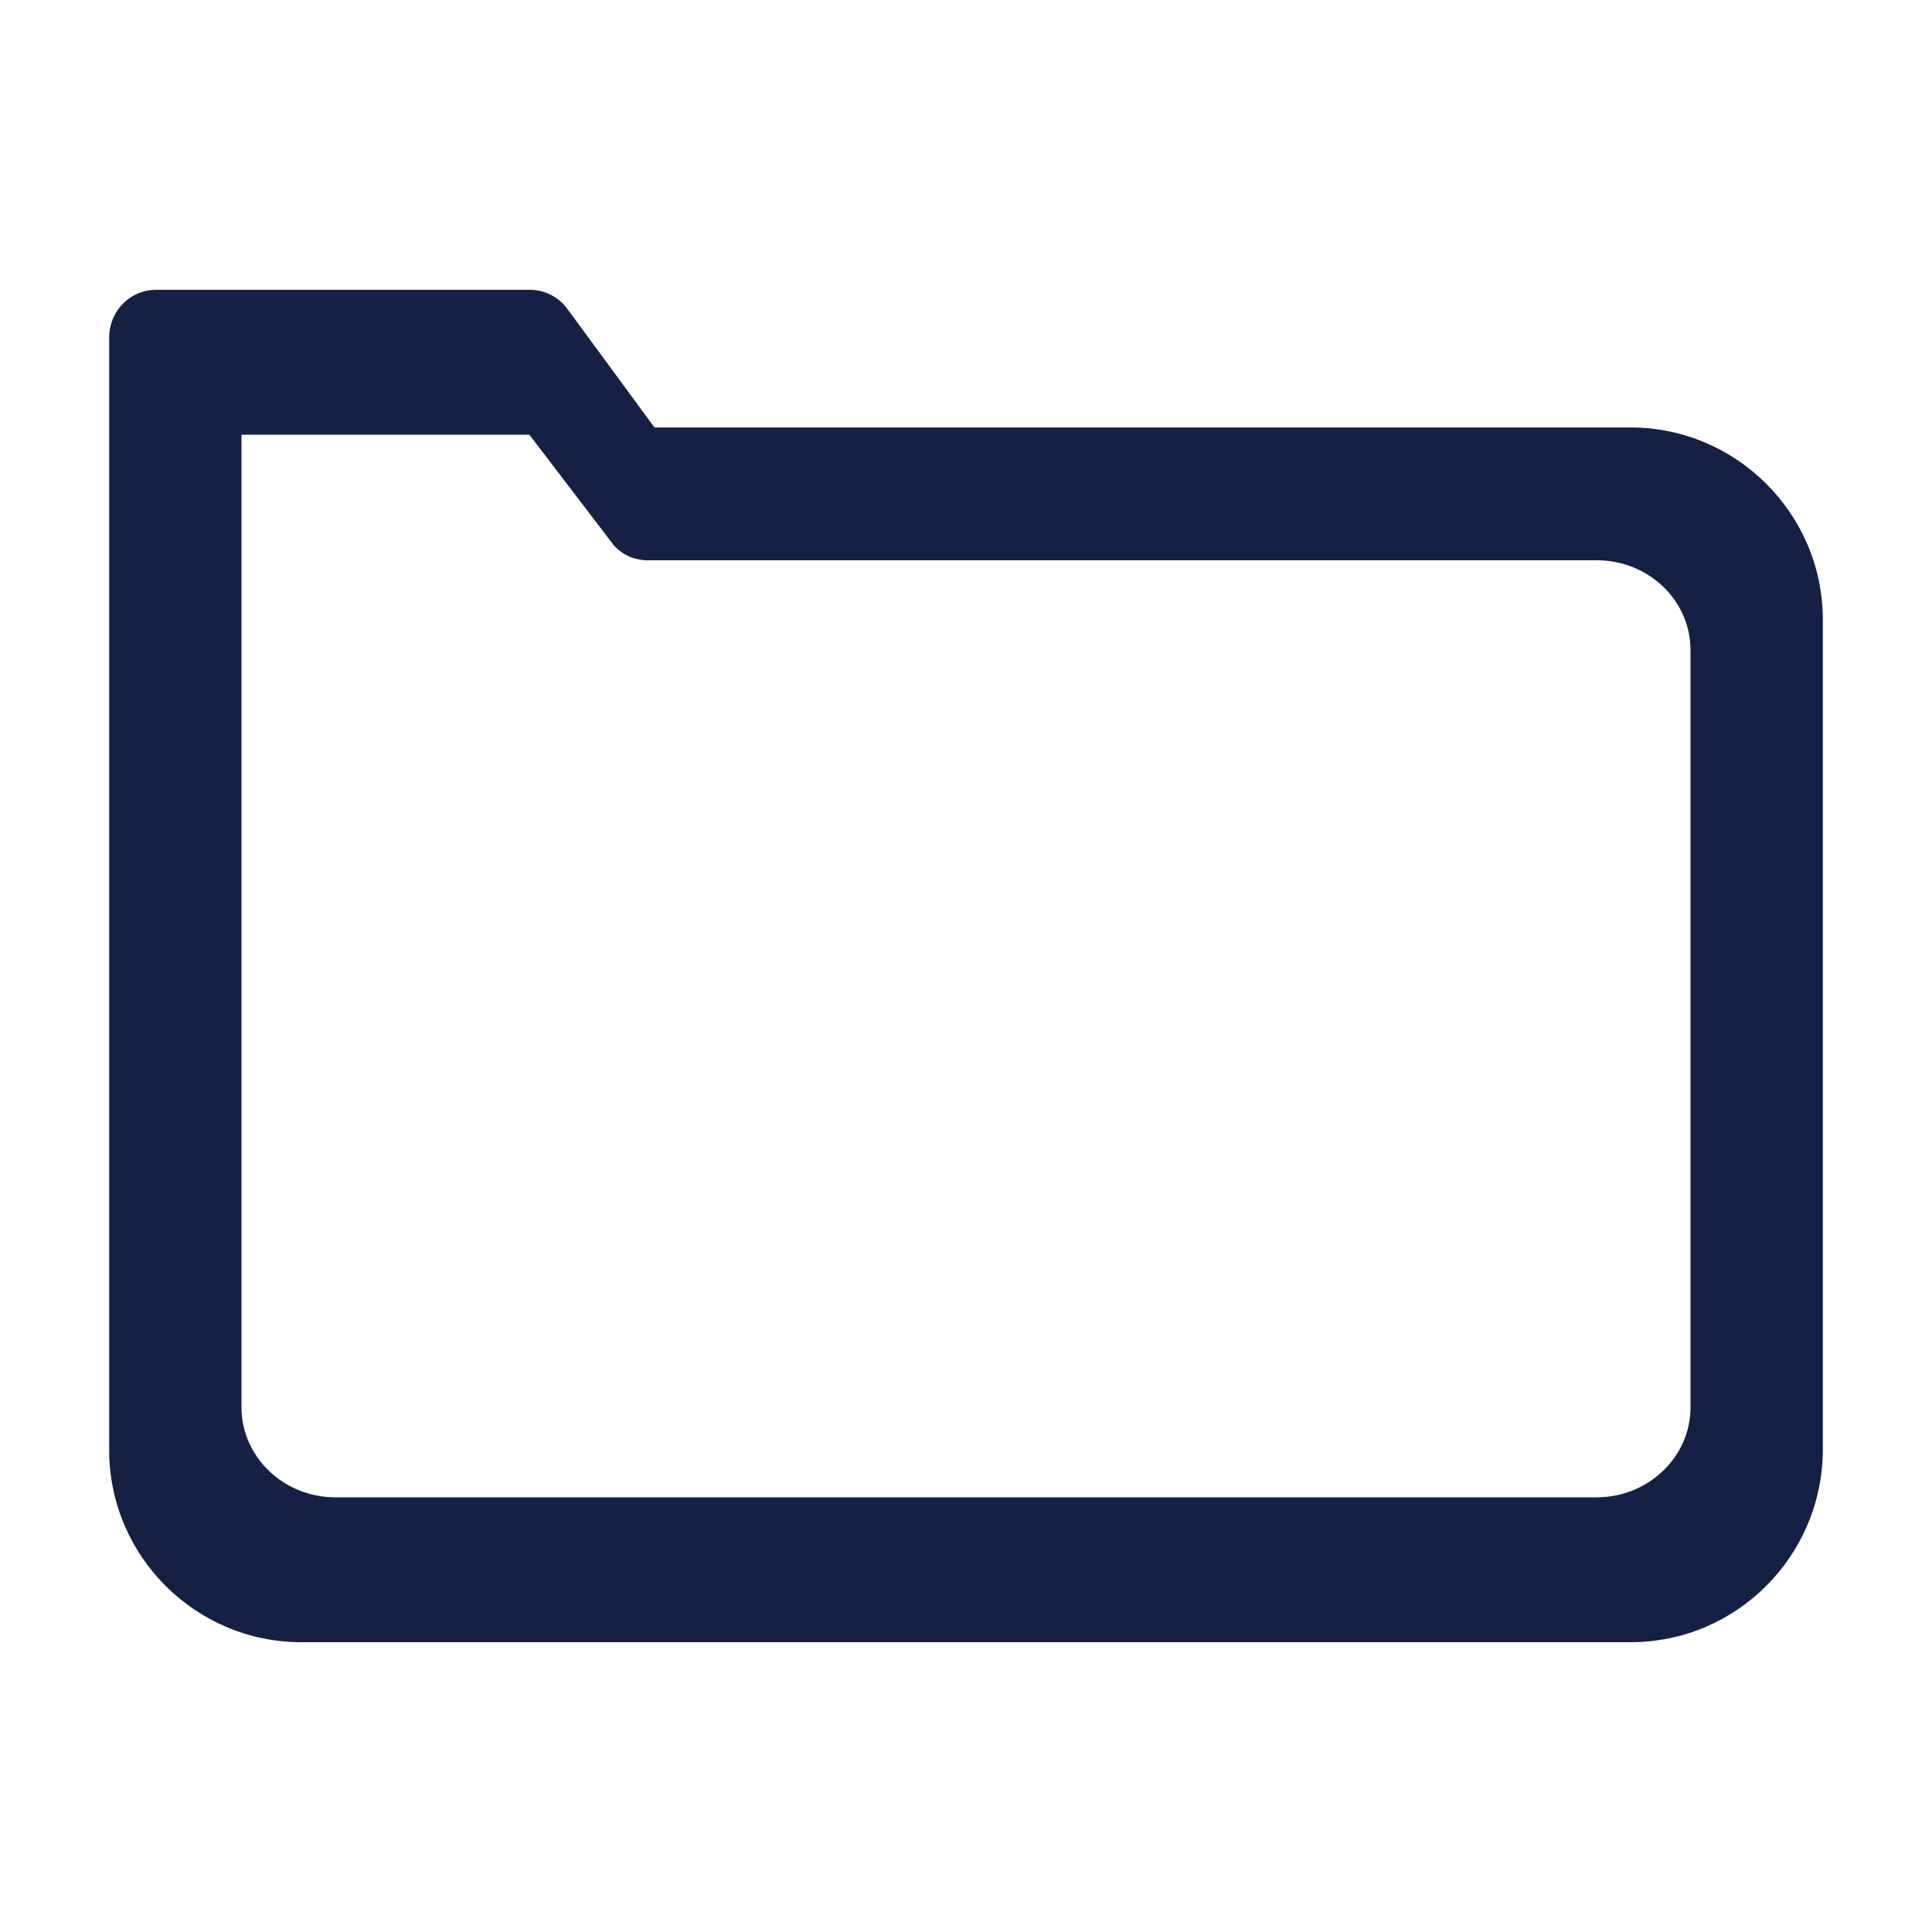
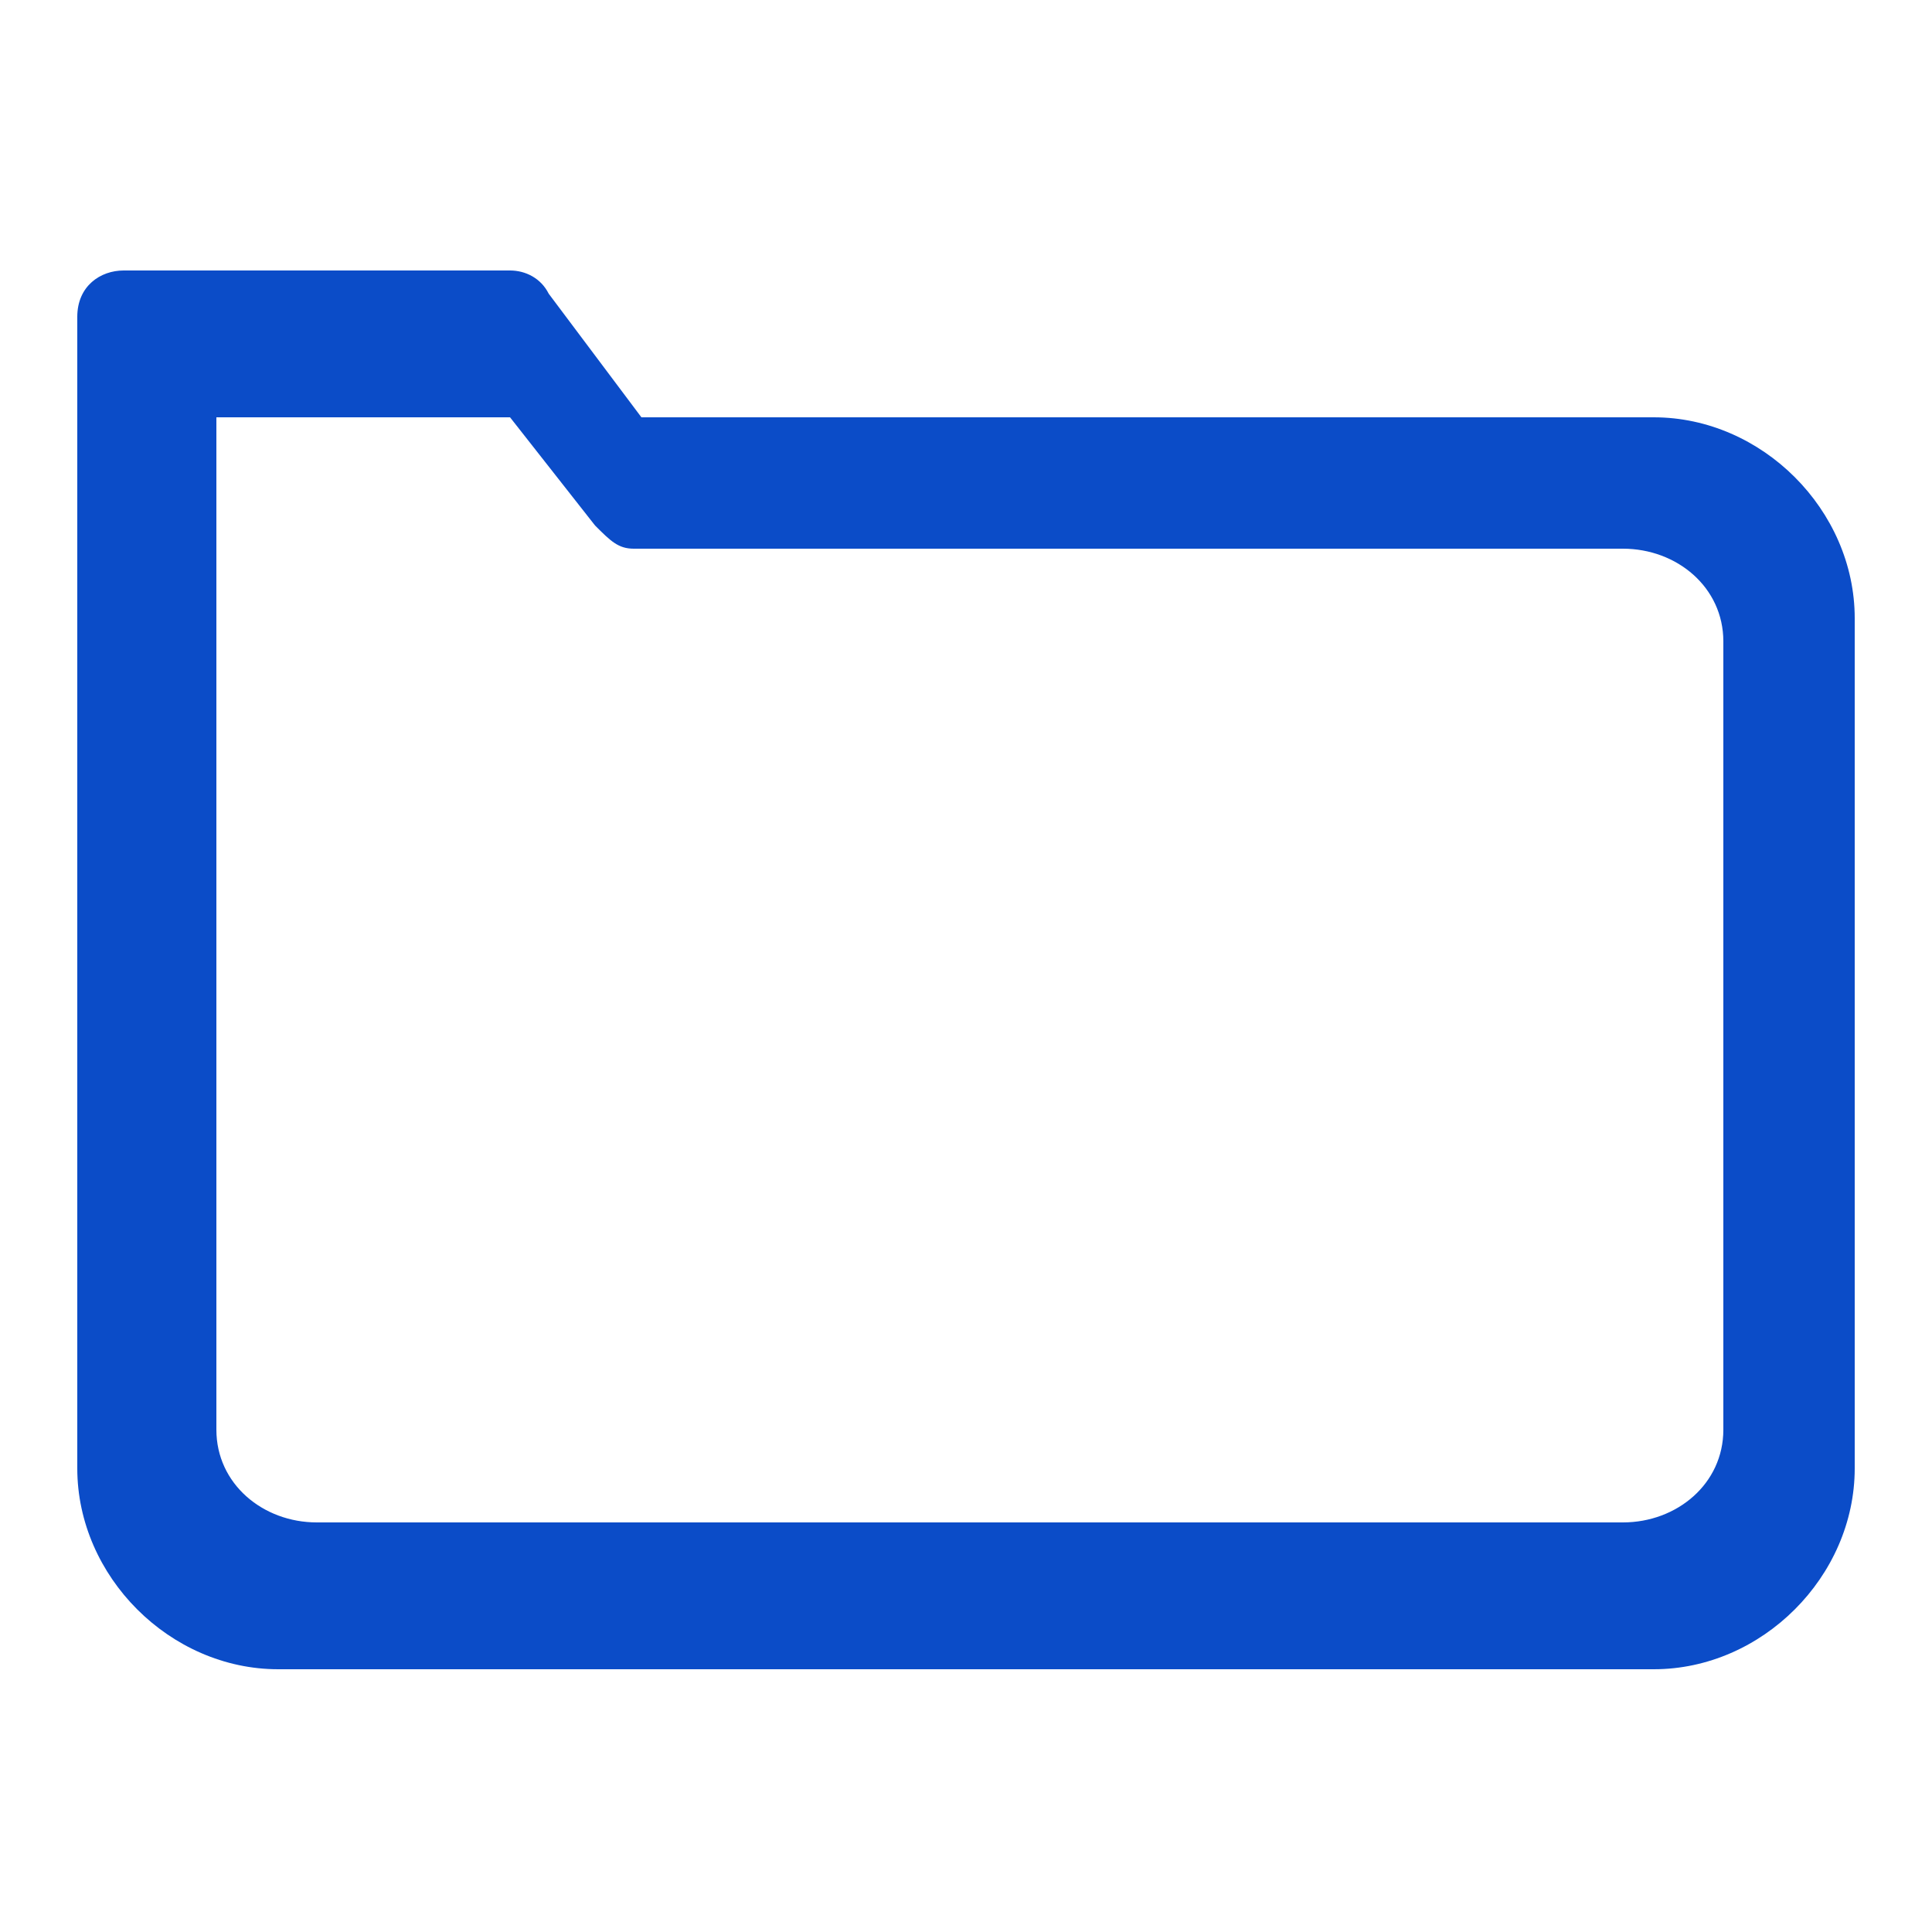
- <svg xmlns="http://www.w3.org/2000/svg" xmlns:xlink="http://www.w3.org/1999/xlink" version="1.1" id="Capa_1" x="0px" y="0px" viewBox="0 0 40 40" style="enable-background:new 0 0 40 40;" xml:space="preserve">
+ <svg xmlns="http://www.w3.org/2000/svg" version="1.1" id="Capa_1" x="0px" y="0px" viewBox="0 0 25 25" style="enable-background:new 0 0 25 25;" xml:space="preserve">
  <style type="text/css">
- 	.st0{clip-path:url(#SVGID_2_);fill:#142145;}
+ 	.st0{fill:#0B4CC8;}
</style>
-   <g>
-     <defs>
-       <rect id="SVGID_1_" x="2.27" y="6" width="35.47" height="28" />
-     </defs>
-     <clipPath id="SVGID_2_">
-       <use xlink:href="#SVGID_1_" style="overflow:visible;" />
-     </clipPath>
-     <path class="st0" d="M5,9v20.14C5,30.16,5.87,31,6.94,31h26.12c1.07,0,1.94-0.84,1.94-1.86V13.46c0-1.03-0.87-1.86-1.94-1.86H13.41   c-0.29,0-0.57-0.13-0.74-0.36L10.96,9H5z M33.76,34H6.24c-2.19,0-3.98-1.78-3.98-3.98V6.97C2.27,6.43,2.7,6,3.23,6h7.74   c0.31,0,0.6,0.15,0.78,0.4l1.8,2.45h20.21c2.19,0,3.98,1.79,3.98,3.98v17.19C37.73,32.22,35.95,34,33.76,34" />
-   </g>
+   <path class="st0" d="M2.8,5.4v13.1c0,0.7,0.6,1.2,1.3,1.2H21c0.7,0,1.3-0.5,1.3-1.2V8.3c0-0.7-0.6-1.2-1.3-1.2H8.2  C8,7.1,7.9,7,7.7,6.8L6.6,5.4H2.8z M21.4,21.6H3.6C2.2,21.6,1,20.4,1,19V4.1c0-0.4,0.3-0.6,0.6-0.6h5c0.2,0,0.4,0.1,0.5,0.3l1.2,1.6  h13.1c1.4,0,2.6,1.2,2.6,2.6V19C24,20.4,22.8,21.6,21.4,21.6" />
</svg>
